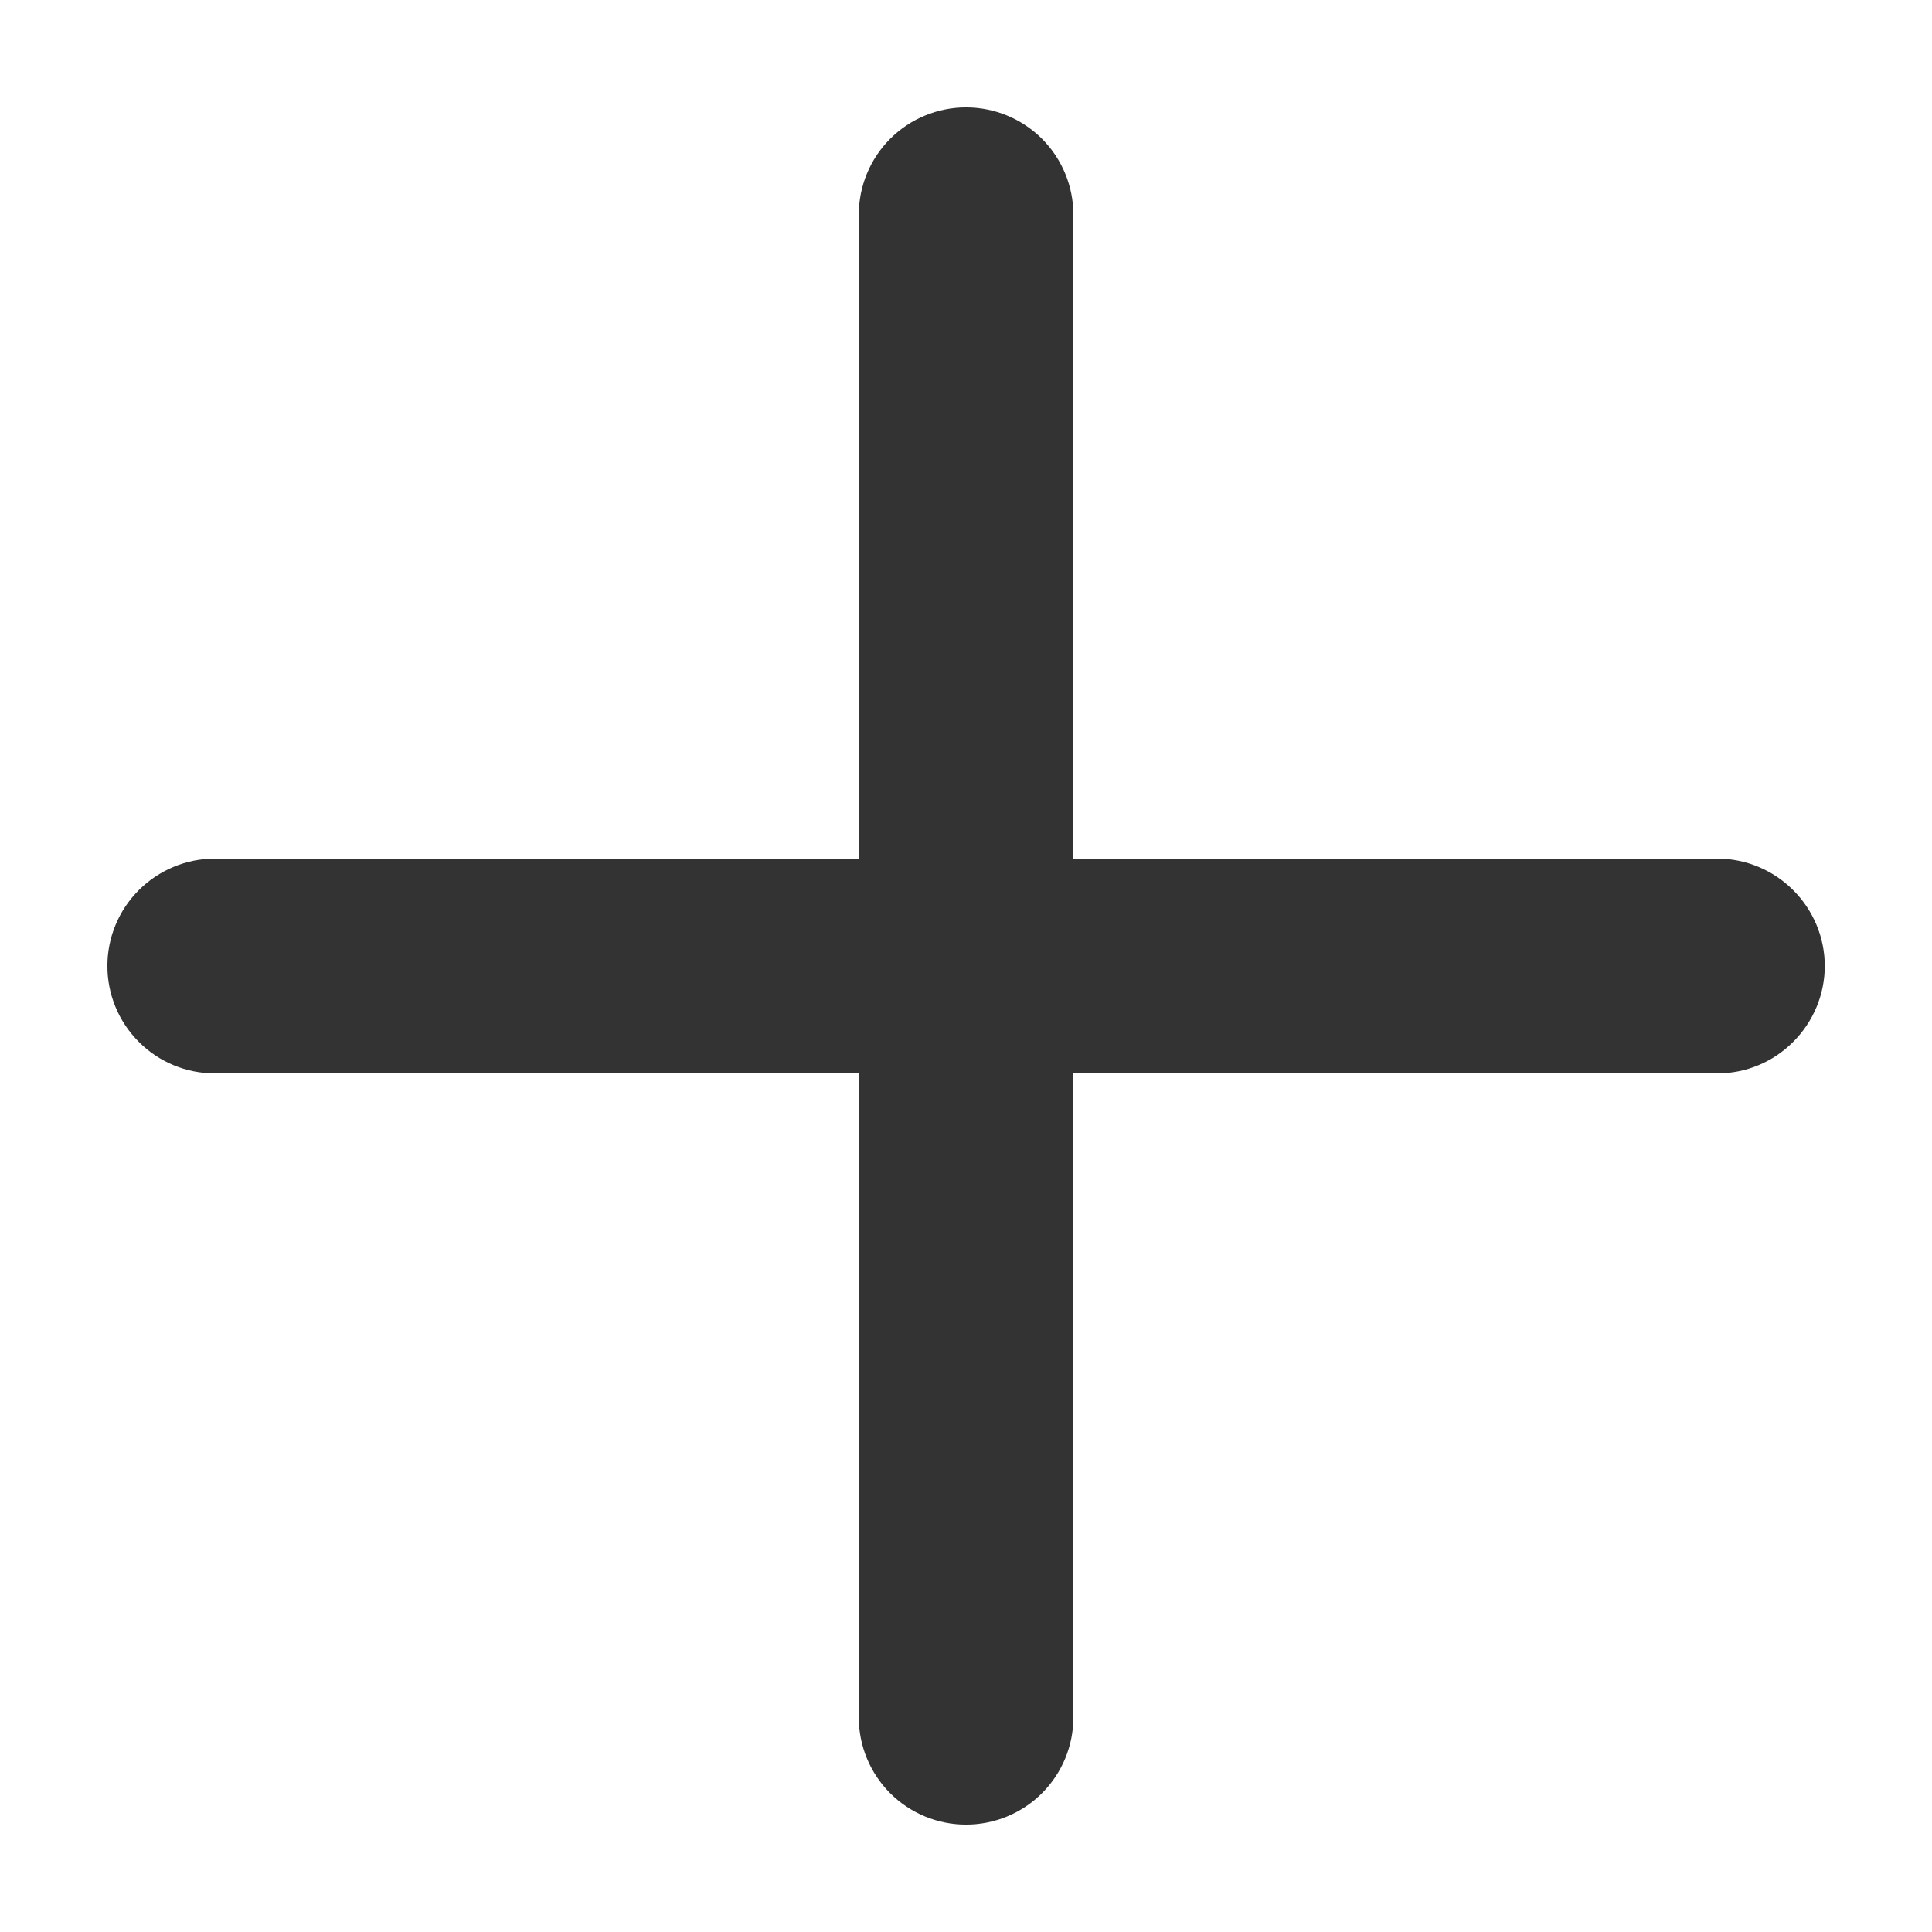
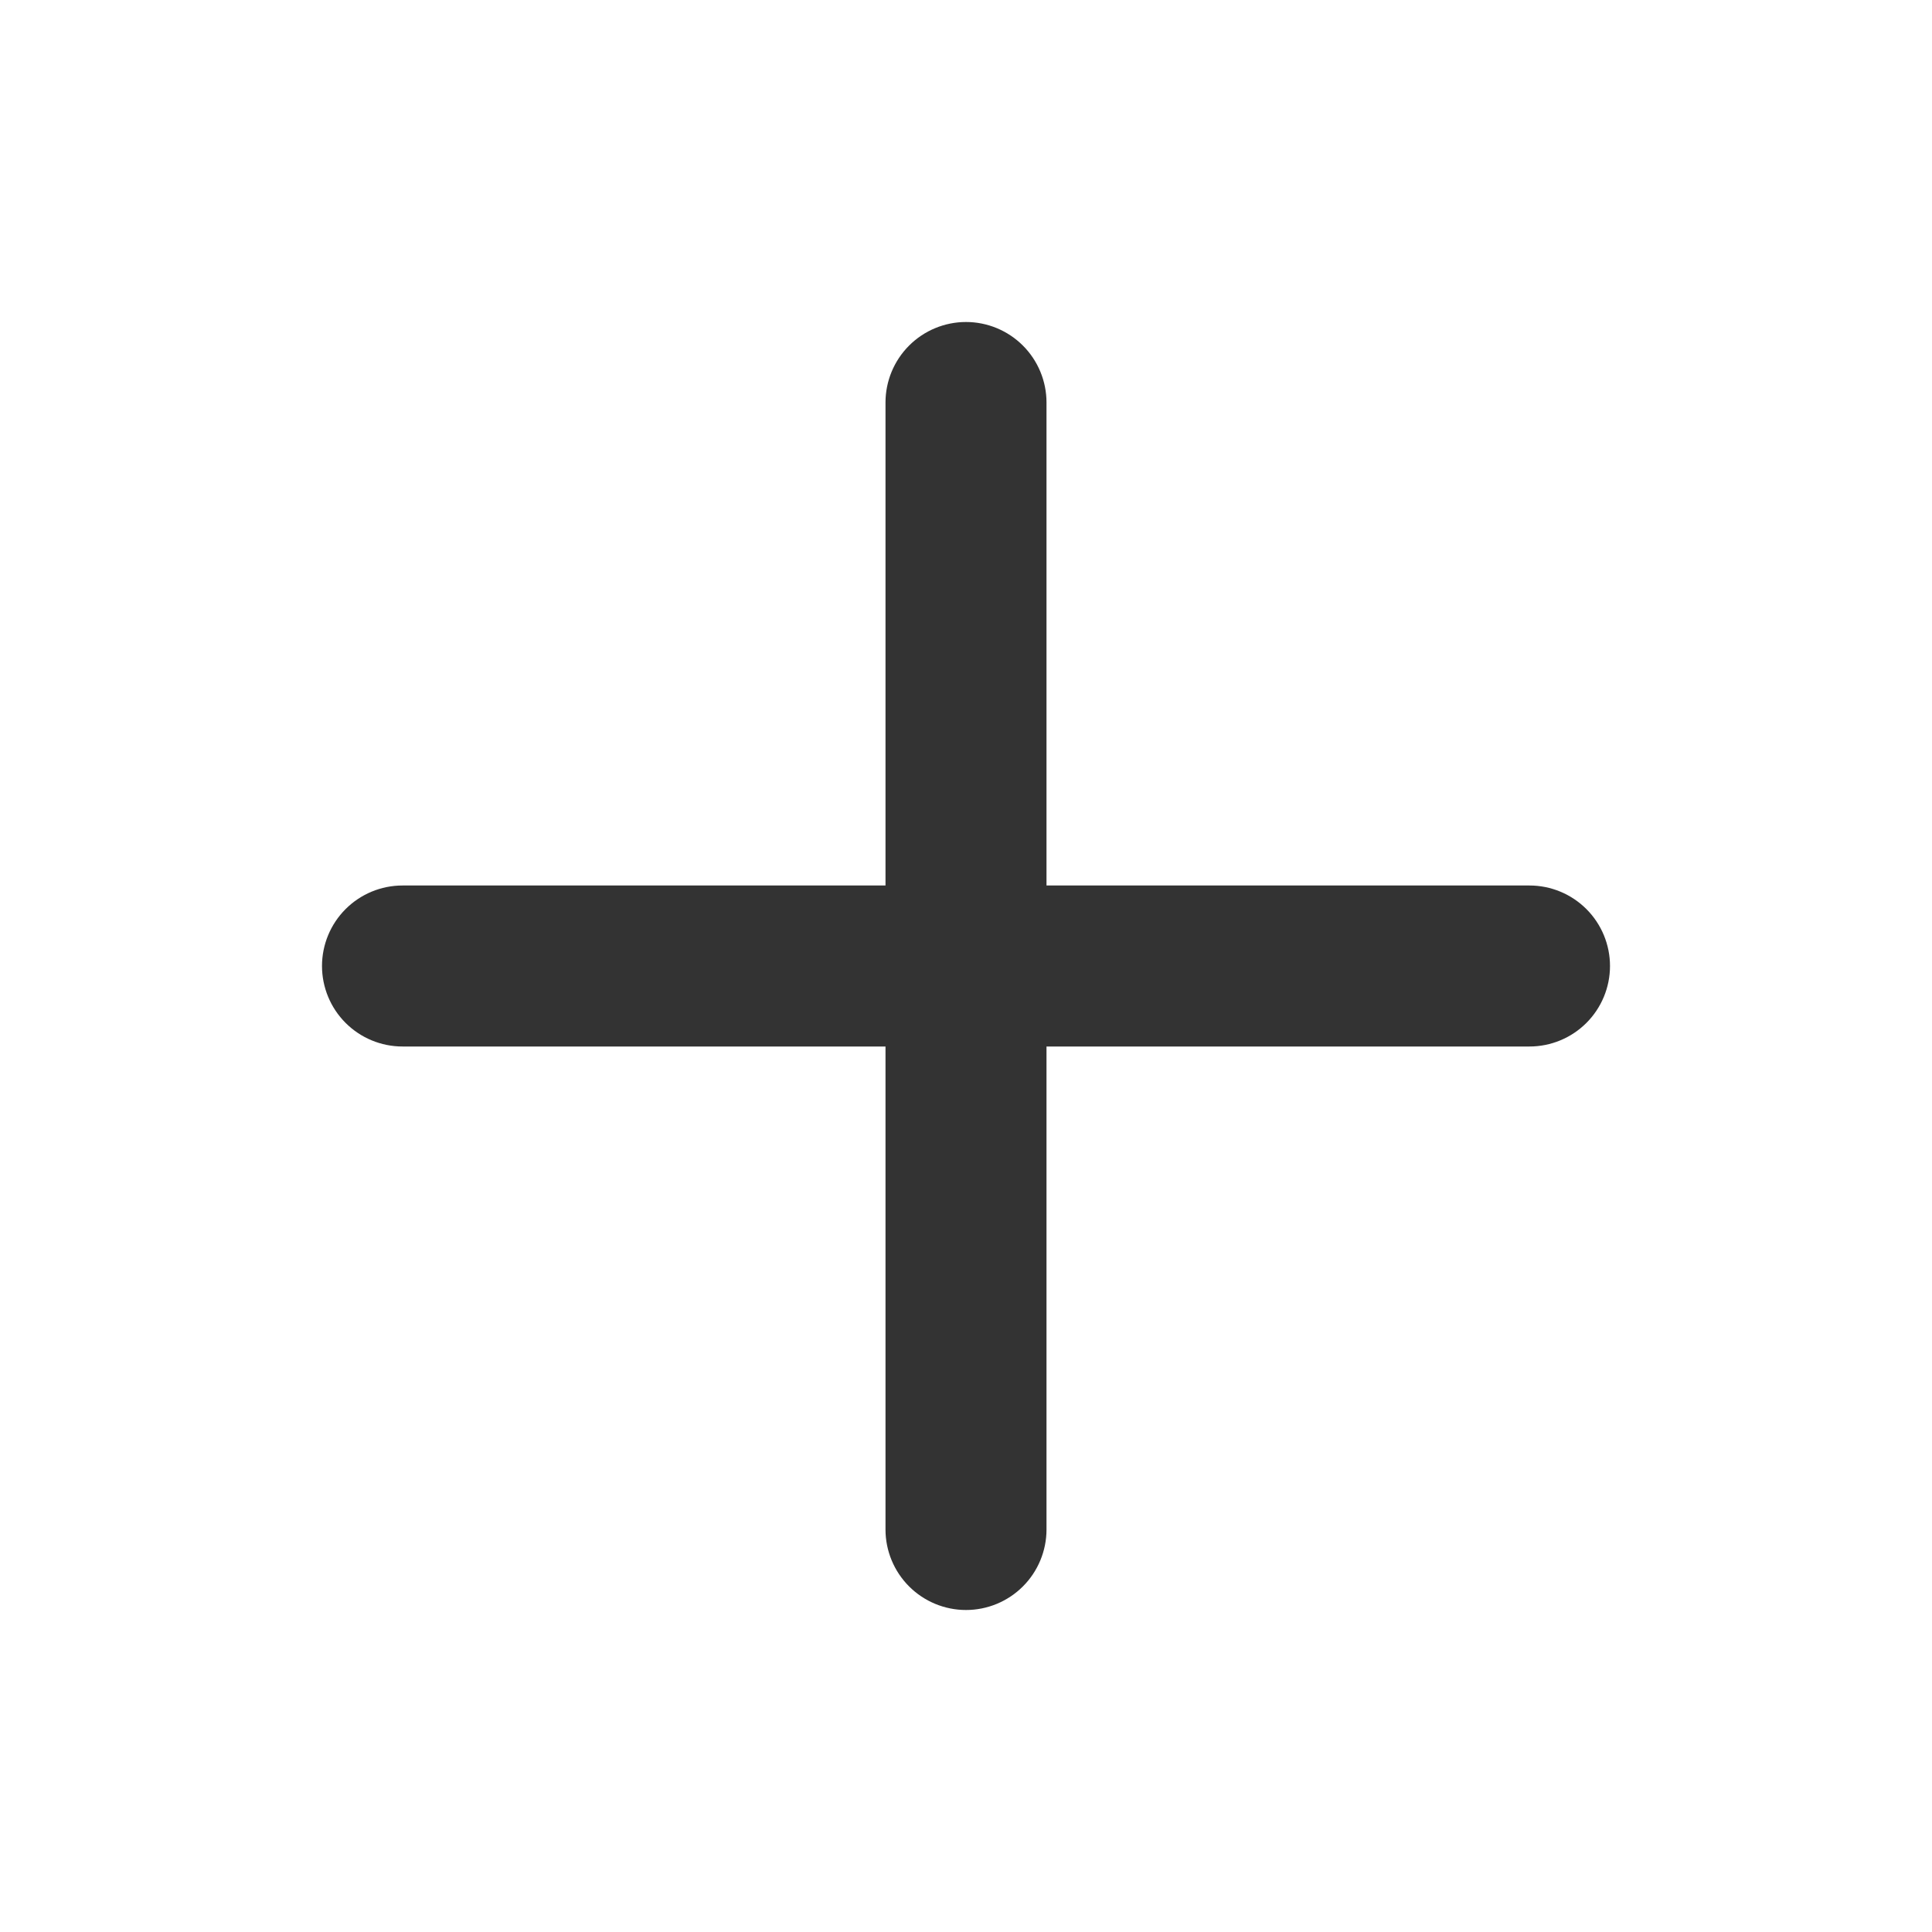
- <svg xmlns="http://www.w3.org/2000/svg" width="12" height="12" viewBox="0 0 12 12" fill="none">
-   <path d="M6 0.667C6.177 0.667 6.347 0.737 6.472 0.862C6.597 0.987 6.667 1.157 6.667 1.333V5.333H10.667C10.844 5.333 11.013 5.404 11.138 5.529C11.263 5.654 11.334 5.823 11.334 6C11.334 6.177 11.263 6.346 11.138 6.471C11.013 6.597 10.844 6.667 10.667 6.667H6.667V10.667C6.667 10.844 6.597 11.013 6.472 11.138C6.347 11.263 6.177 11.333 6 11.333C5.824 11.333 5.654 11.263 5.529 11.138C5.404 11.013 5.334 10.844 5.334 10.667V6.667H1.334C1.157 6.667 0.987 6.597 0.862 6.471C0.737 6.346 0.667 6.177 0.667 6C0.667 5.823 0.737 5.654 0.862 5.529C0.987 5.404 1.157 5.333 1.334 5.333H5.334V1.333C5.334 1.157 5.404 0.987 5.529 0.862C5.654 0.737 5.824 0.667 6 0.667Z" fill="#333333" />
+ <svg xmlns="http://www.w3.org/2000/svg" width="48" height="48" viewBox="0 0 48 48" fill="none">
+   <path d="M24 8C24.53 8 25.039 8.211 25.414 8.586C25.789 8.961 26 9.47 26 10V22H38C38.53 22 39.039 22.211 39.414 22.586C39.789 22.961 40 23.47 40 24C40 24.53 39.789 25.039 39.414 25.414C39.039 25.789 38.53 26 38 26H26V38C26 38.53 25.789 39.039 25.414 39.414C25.039 39.789 24.53 40 24 40C23.47 40 22.961 39.789 22.586 39.414C22.211 39.039 22 38.53 22 38V26H10C9.47 26 8.961 25.789 8.586 25.414C8.211 25.039 8 24.53 8 24C8 23.47 8.211 22.961 8.586 22.586C8.961 22.211 9.47 22 10 22H22V10C22 9.47 22.211 8.961 22.586 8.586C22.961 8.211 23.47 8 24 8Z" fill="#333333" />
</svg>
